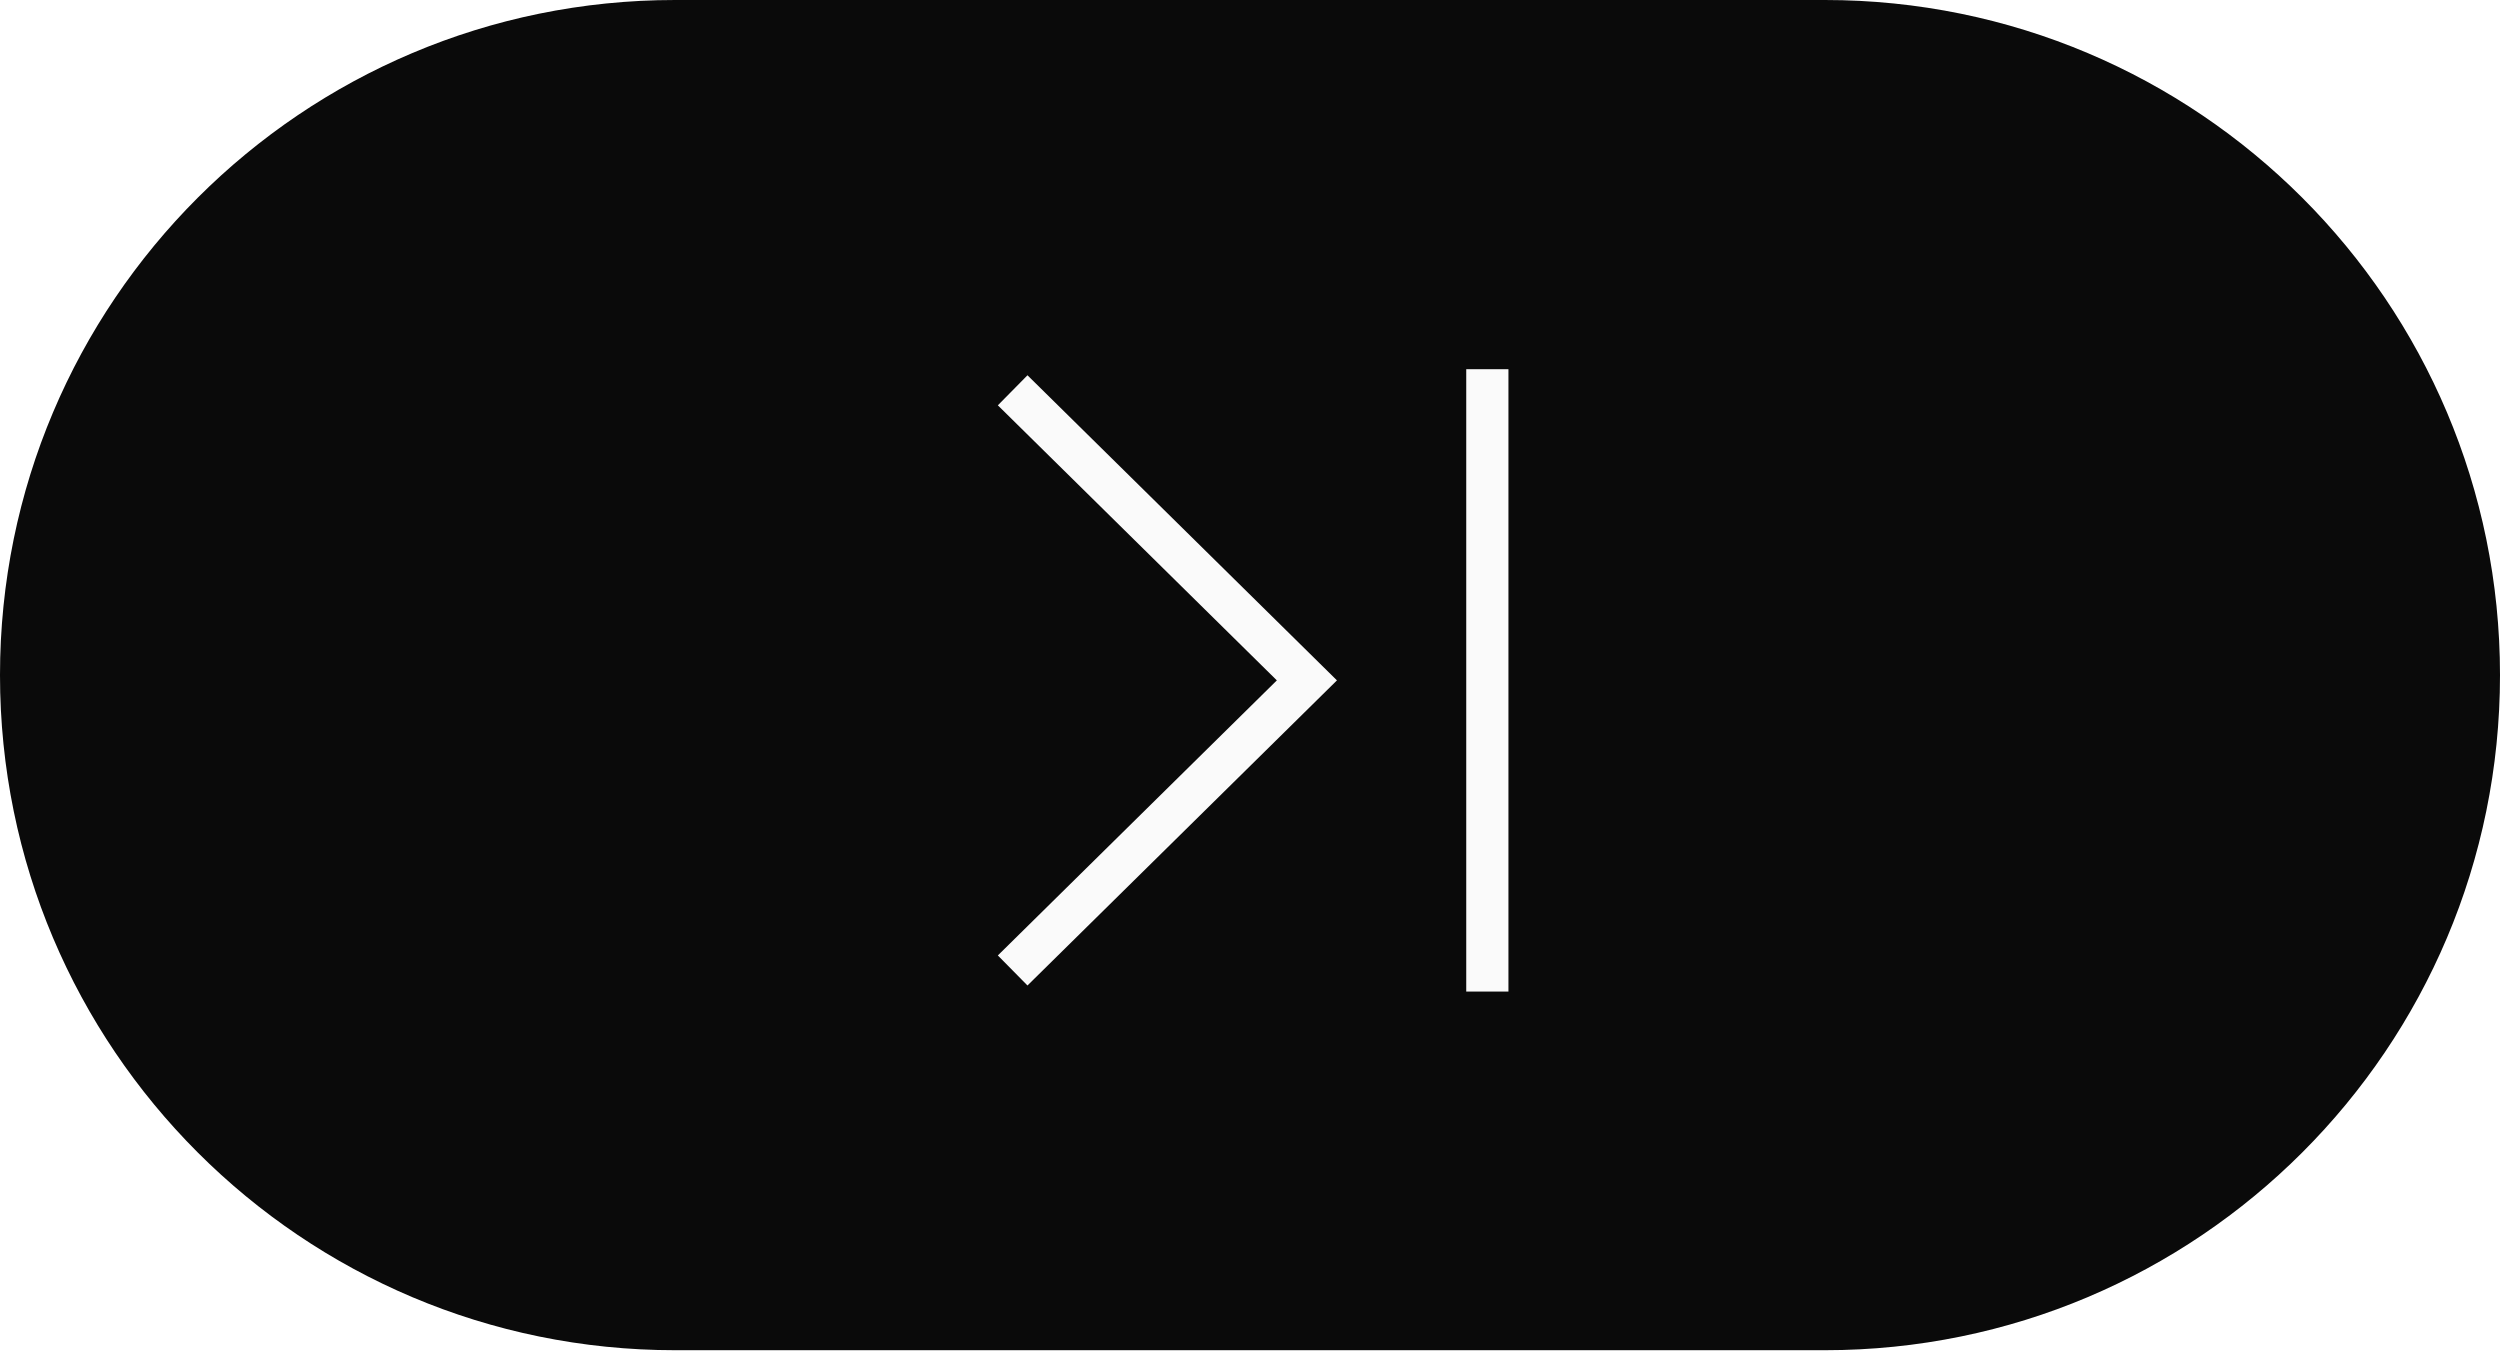
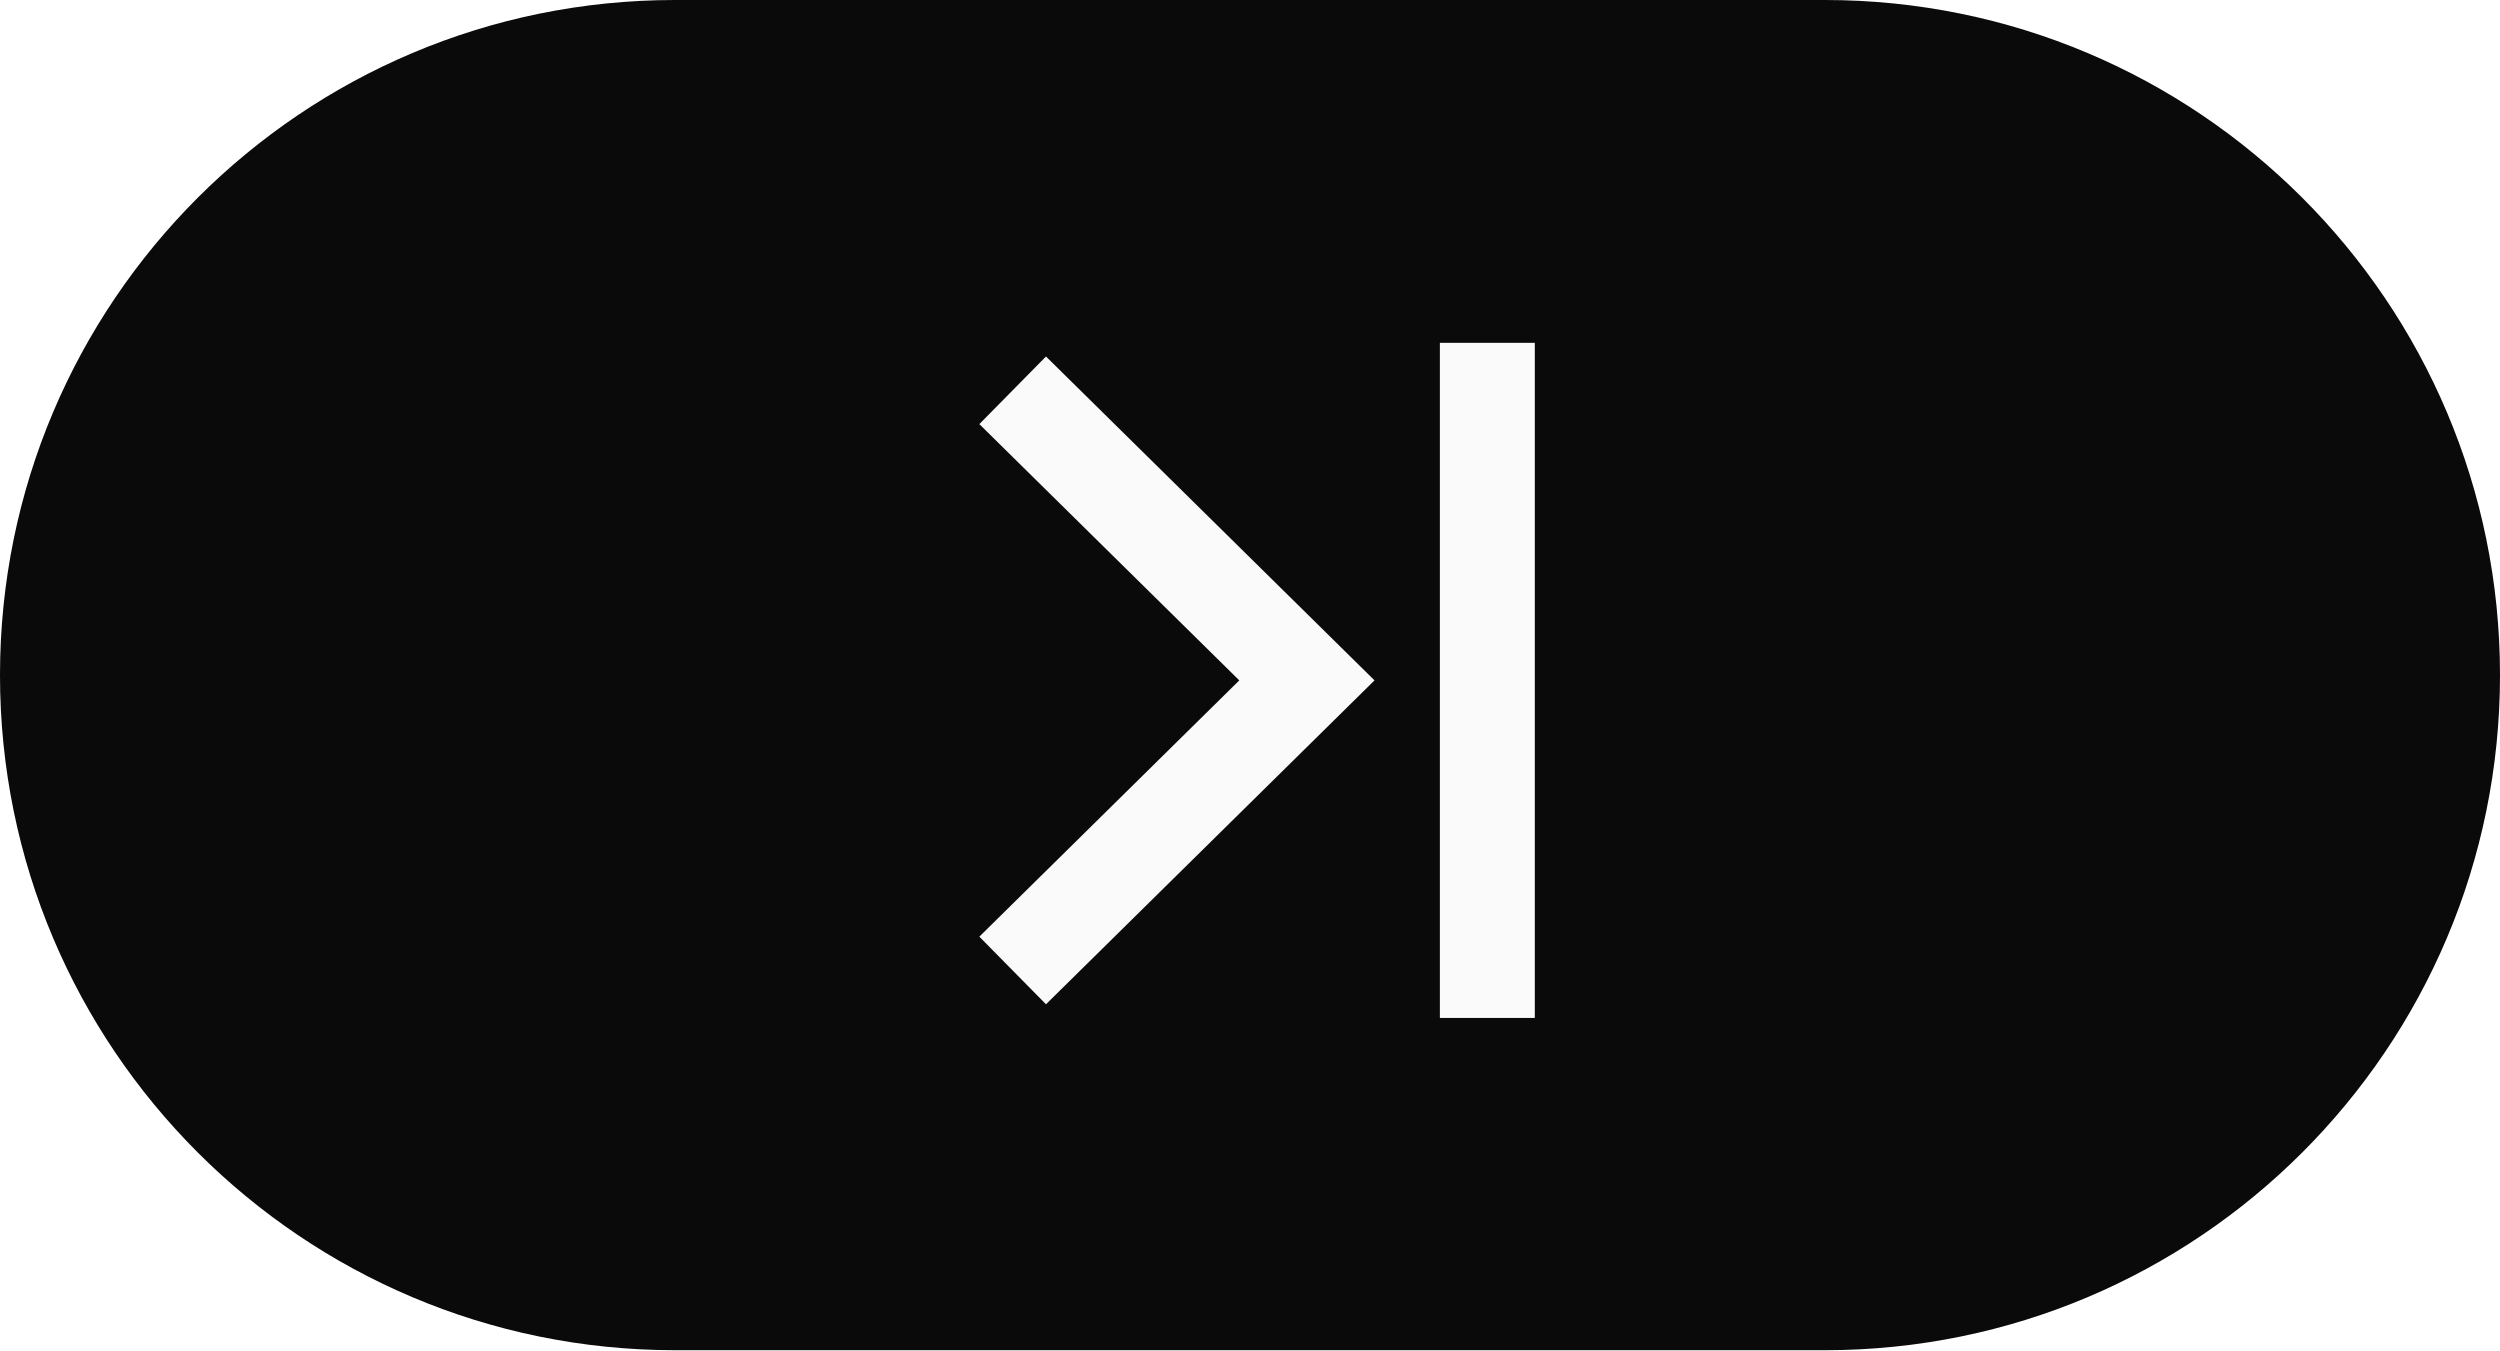
- <svg xmlns="http://www.w3.org/2000/svg" viewBox="0 0 237 128" version="1.1">
+ <svg xmlns="http://www.w3.org/2000/svg" width="237px" height="128px" viewBox="0 0 237 128" version="1.1">
+   <defs />
  <g id="Page-1" stroke="none" stroke-width="1" fill="none" fill-rule="evenodd">
    <g id="button-arrow-right">
      <rect id="background" fill="#0A0A0A" x="0" y="0" width="237" height="128" rx="64" />
-       <g id="arrow-group" transform="translate(96, 37)" stroke-width="4" stroke="#FAFAFA">
+       <g id="arrow-group" transform="translate(96, 37)" stroke-width="9" stroke="#FAFAFA">
        <polyline id="arrow" points="0 0 27.894 27.5 0 55" />
        <path d="M45,0 L45,55" id="line" stroke-linecap="square" />
      </g>
    </g>
  </g>
</svg>
